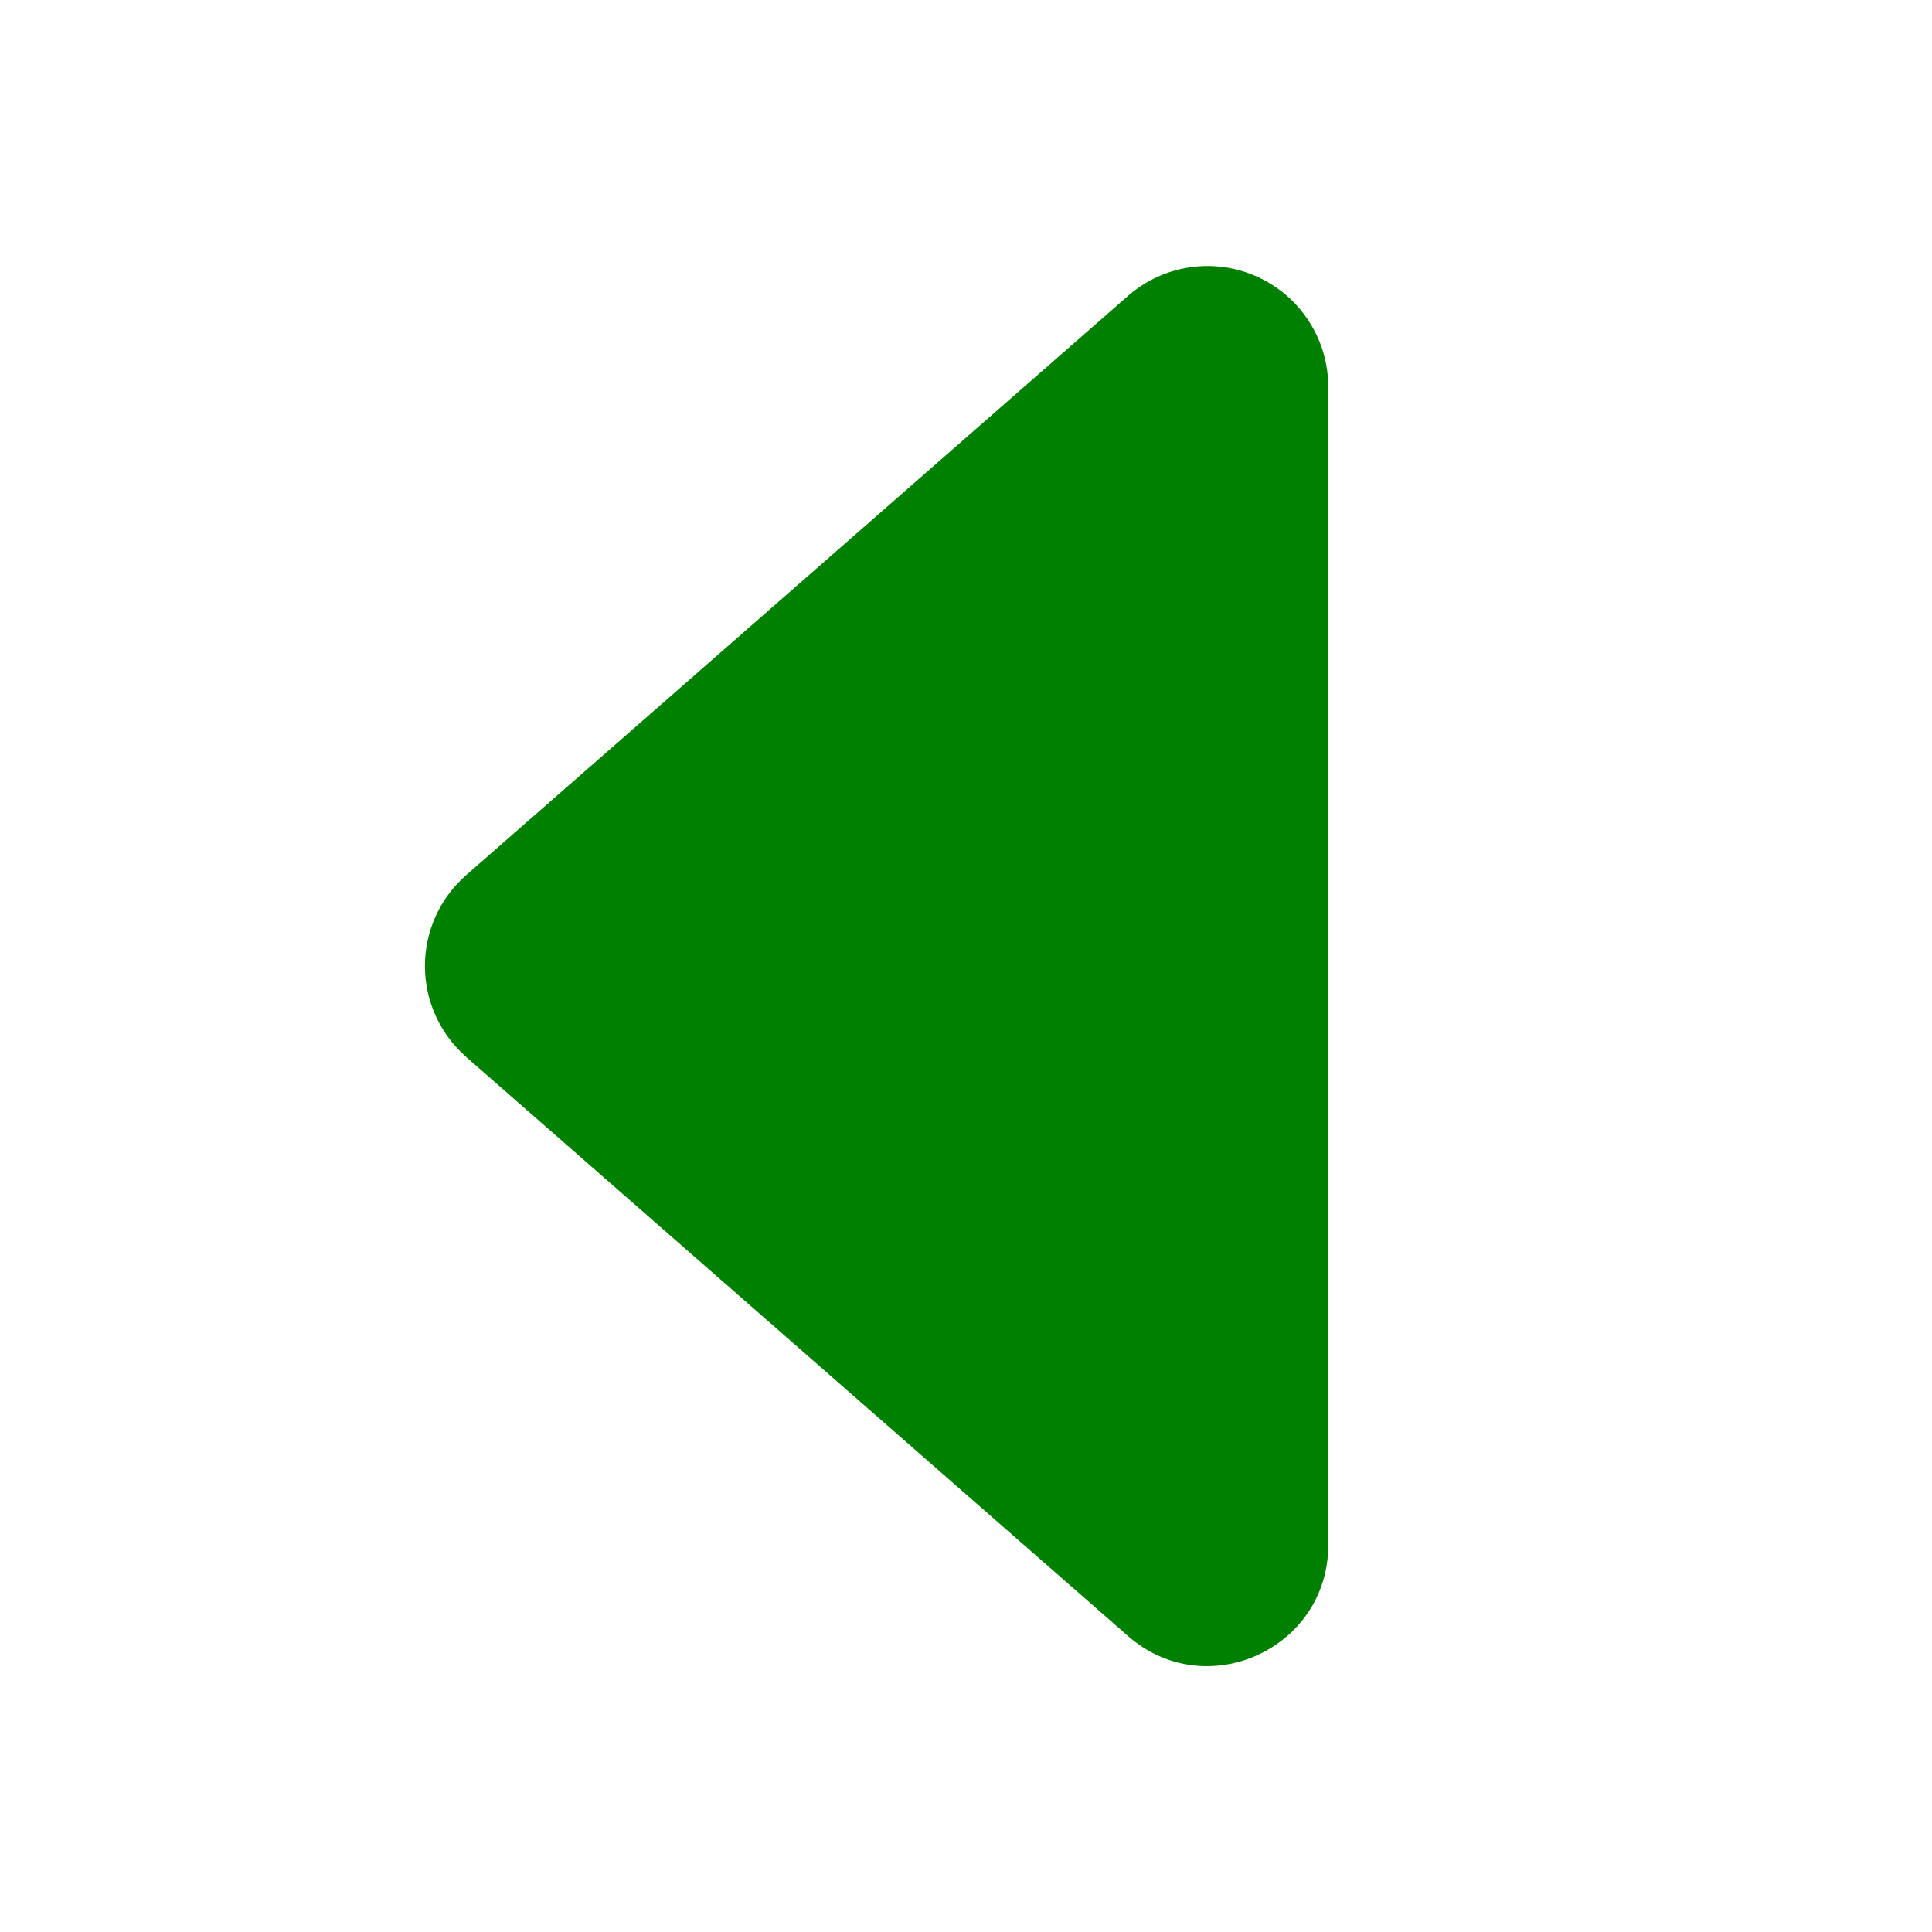
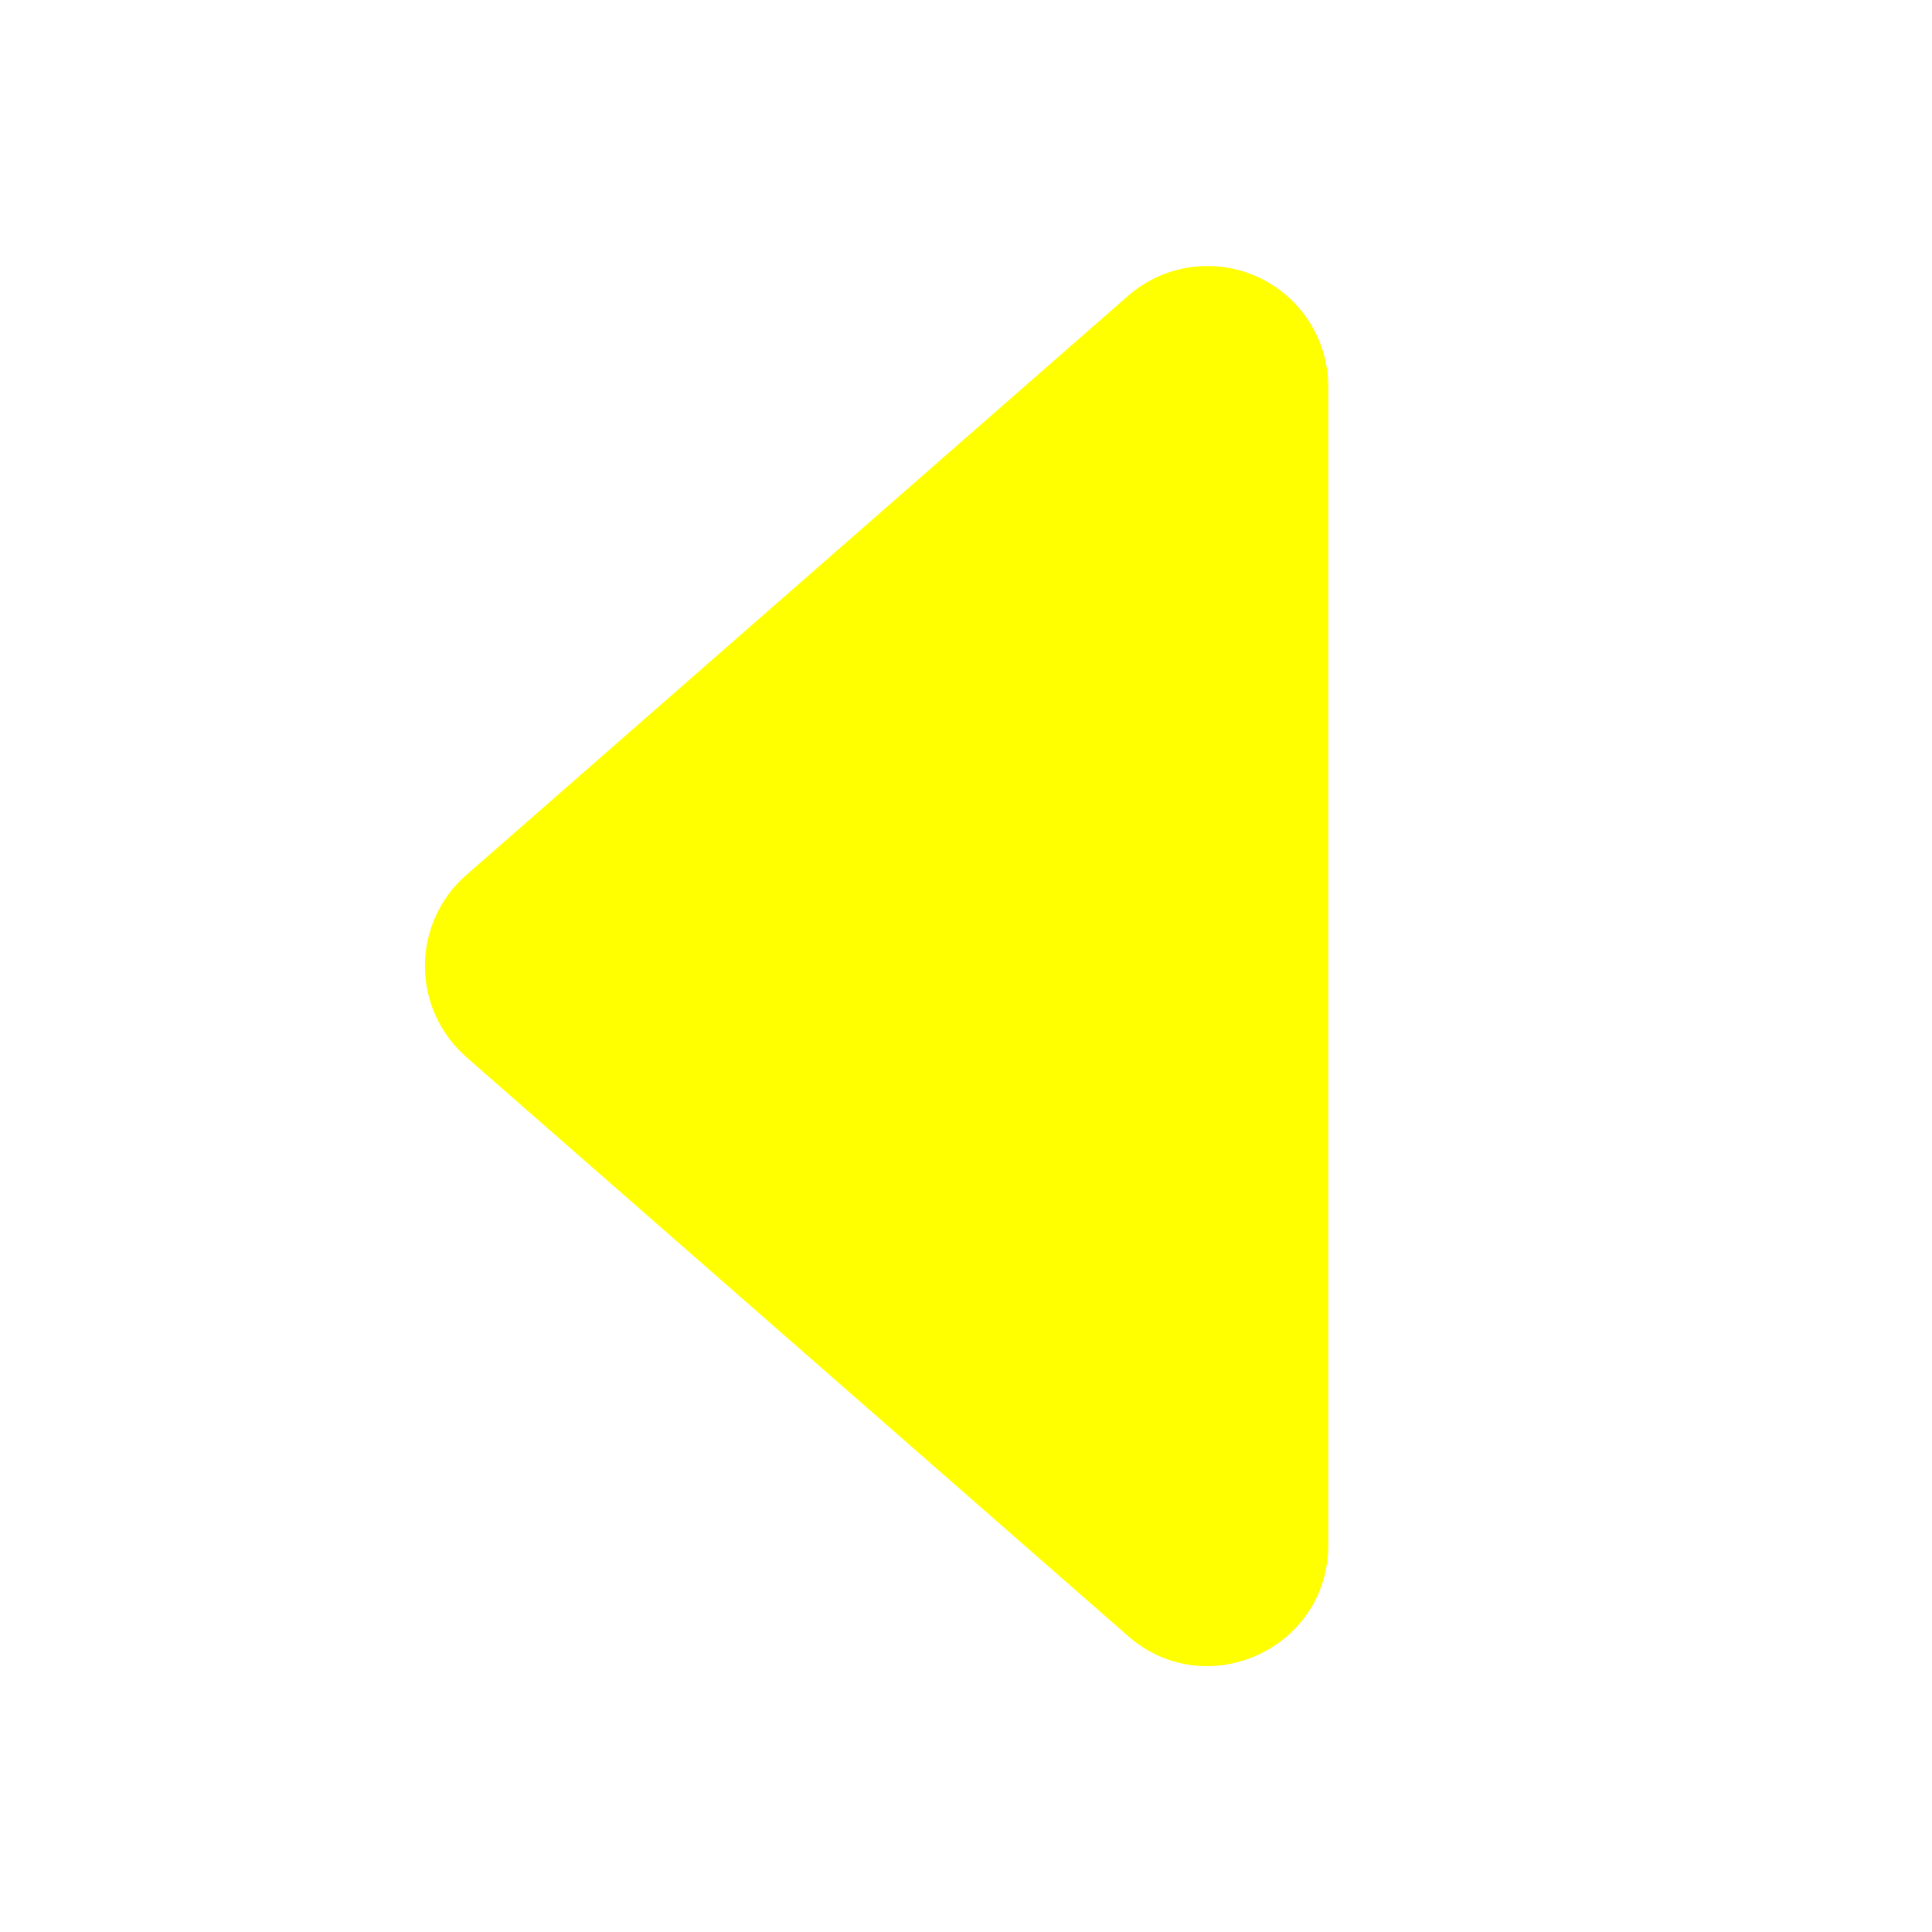
- <svg xmlns="http://www.w3.org/2000/svg" width="16" height="16" fill="green" class="bi bi-caret-left-fill" viewBox="0 0 16 16">
+ <svg xmlns="http://www.w3.org/2000/svg" width="16" height="16" fill="rgb(255,255,0)" class="bi bi-caret-left-fill" viewBox="0 0 16 16">
  <path d="m3.86 8.753 5.482 4.796c.646.566 1.658.106 1.658-.753V3.204a1 1 0 0 0-1.659-.753l-5.48 4.796a1 1 0 0 0 0 1.506z" />
</svg>
